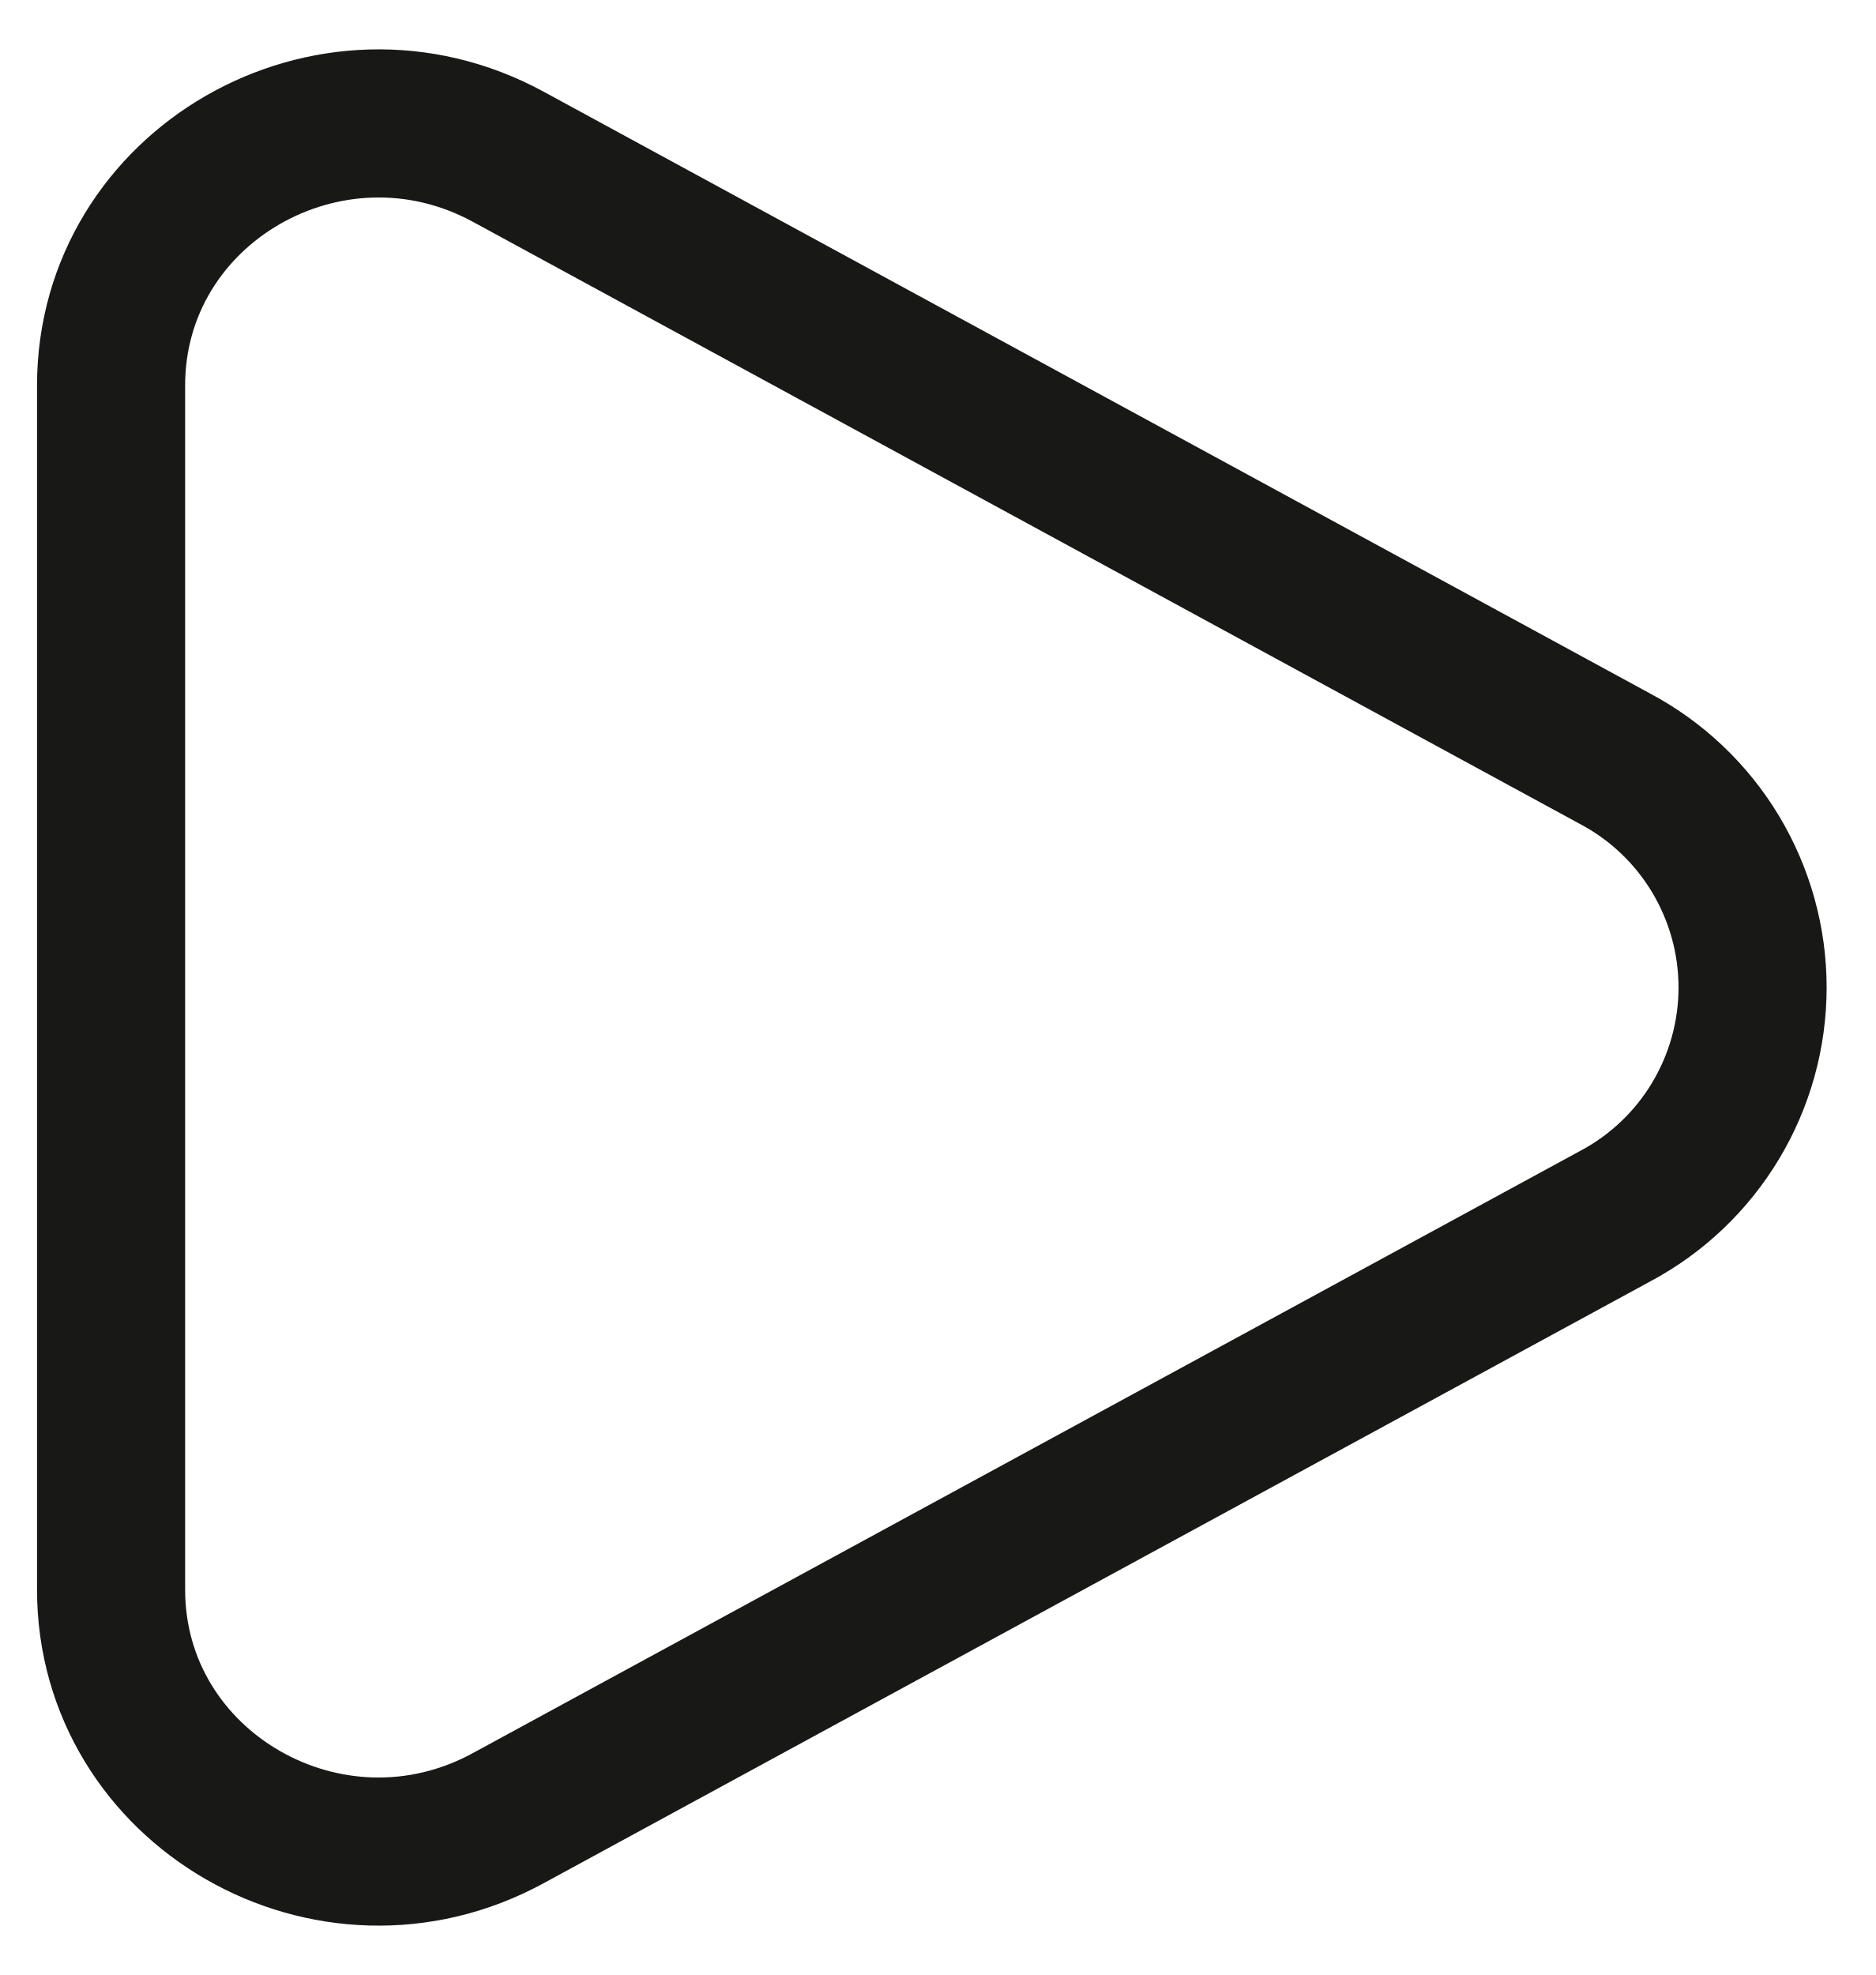
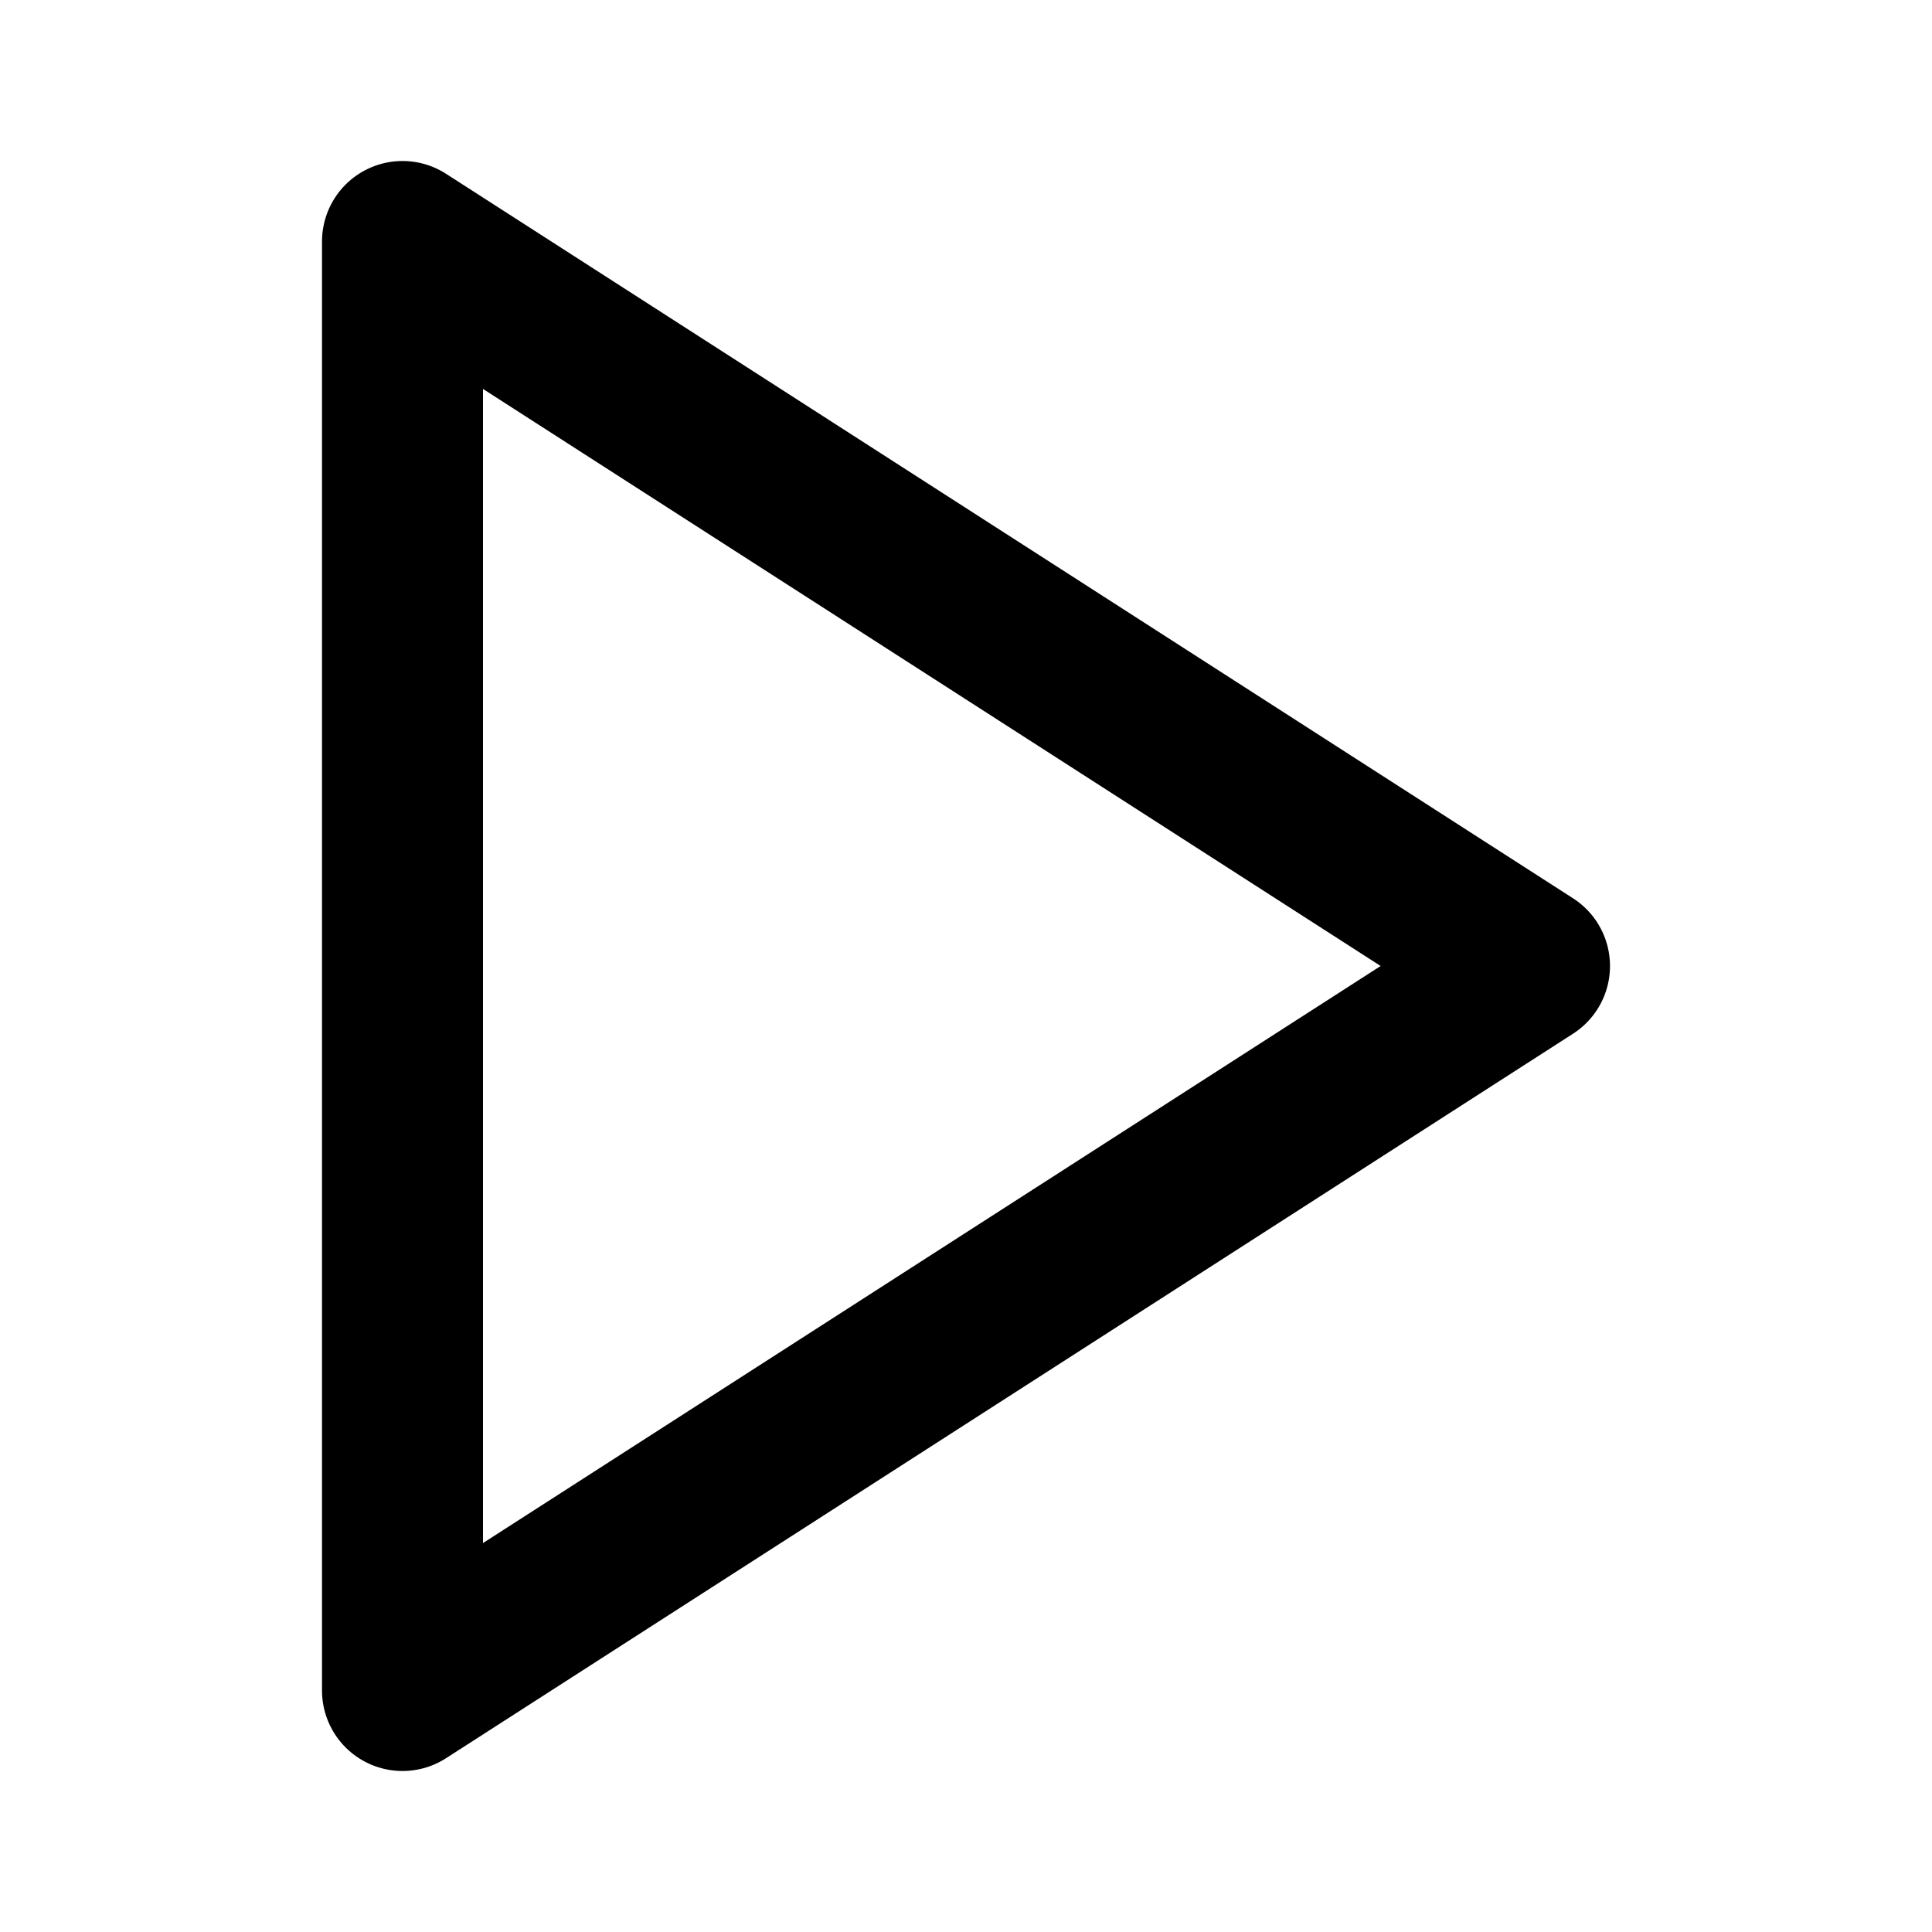
- <svg xmlns="http://www.w3.org/2000/svg" width="19" height="20" viewBox="0 0 19 20" fill="none">
-   <path d="M16.358 7.684C16.778 7.907 17.13 8.241 17.375 8.649C17.62 9.057 17.75 9.524 17.75 10C17.75 10.476 17.62 10.943 17.375 11.351C17.13 11.759 16.778 12.093 16.358 12.316L5.147 18.412C3.342 19.395 1.125 18.117 1.125 16.097V3.904C1.125 1.883 3.342 0.606 5.147 1.587L16.358 7.684Z" stroke="#181817" stroke-width="1.5" />
+ <svg xmlns="http://www.w3.org/2000/svg" width="24" height="24" viewBox="0 0 24 24" fill="none" stroke="currentColor" stroke-width="2" stroke-linecap="round" stroke-linejoin="round" class="feather feather-play mt-0 mr-4 mr-lg-0">
+   <polygon points="5 3 19 12 5 21 5 3" />
</svg>
